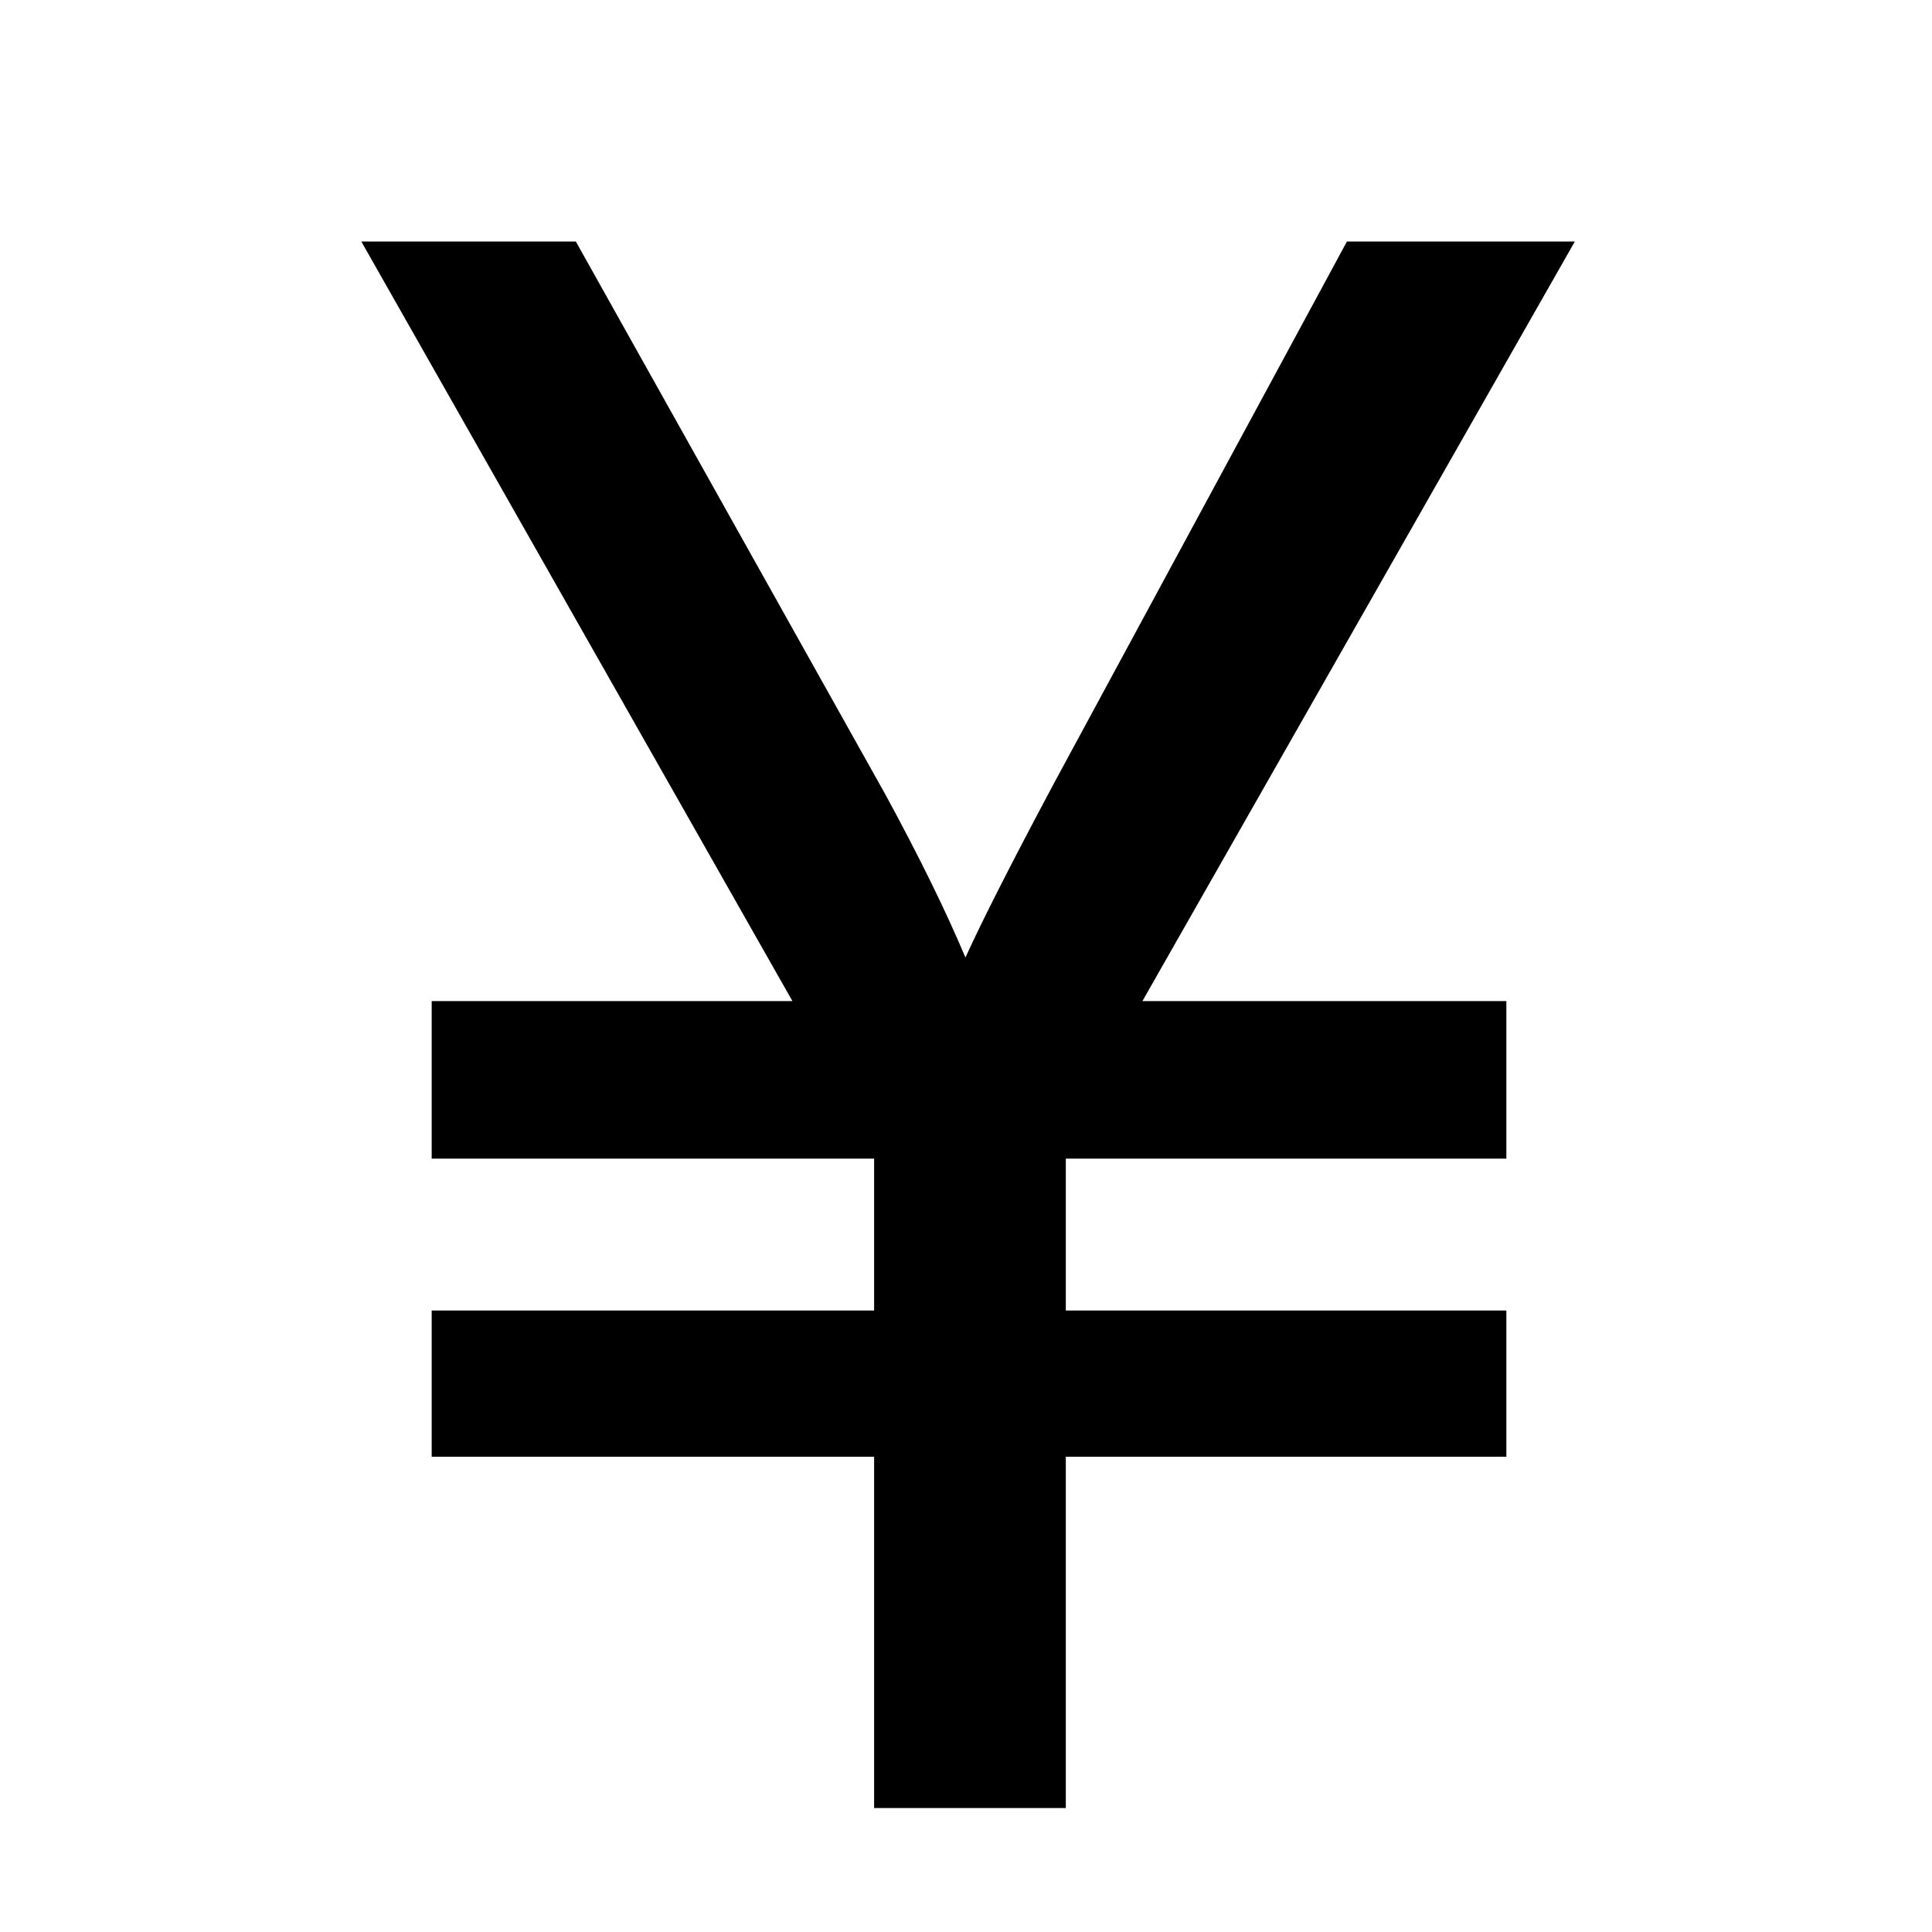
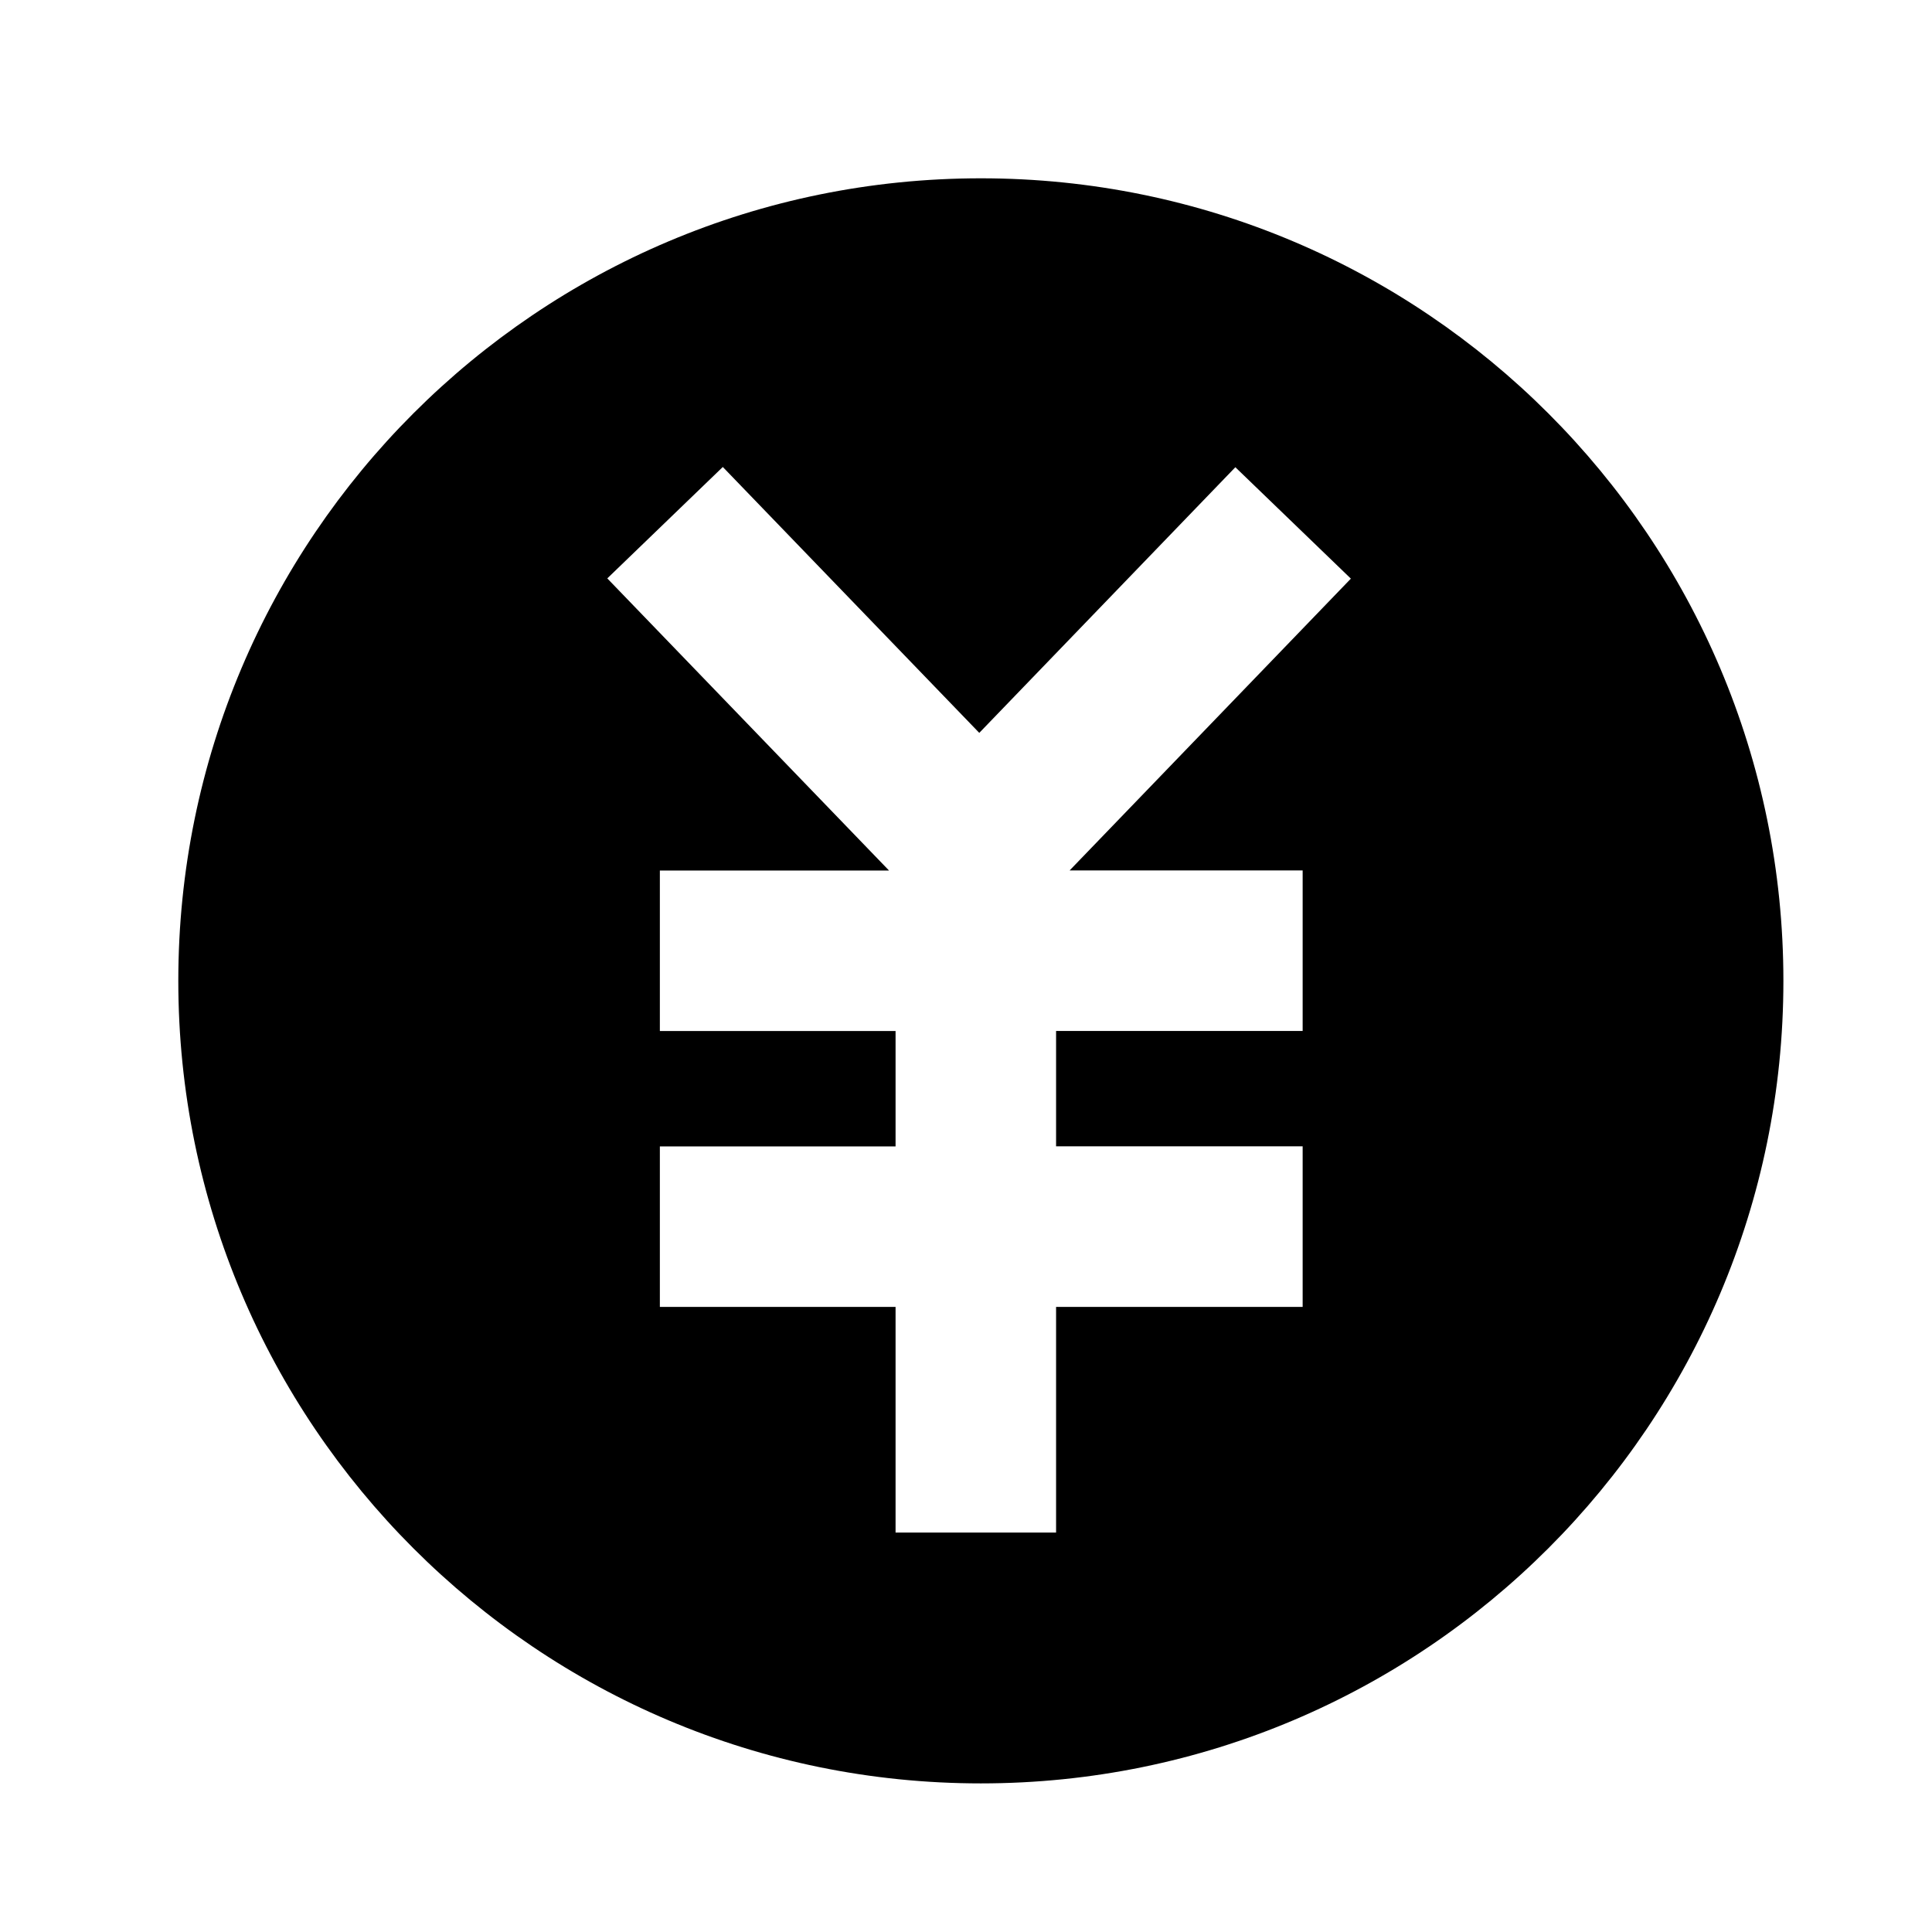
- <svg xmlns="http://www.w3.org/2000/svg" t="1579161528911" class="icon" viewBox="0 0 1024 1024" version="1.1" p-id="3047" width="200" height="200">
+ <svg xmlns="http://www.w3.org/2000/svg" t="1593685356560" class="icon" viewBox="0 0 1024 1024" version="1.1" p-id="1422" width="200" height="200">
  <defs>
    <style type="text/css" />
  </defs>
-   <path d="M463.3 958.3V772.1H228.8v-77.5h234.5v-80.5H228.8v-83.5H420L191.5 128h113.7L469 420.6c18.2 33.4 32.4 62.4 42.7 86.9 9-19.8 24.6-50.5 46.8-92.1L713.9 128h120.8L605.5 530.6h192.9v83.5H564.9v80.5h233.5v77.5H564.9v186.2H463.3z" p-id="3048" />
+   <path d="M519.893 945.237c-234.923 0-425.387-190.464-425.387-425.387 0-234.88 190.464-425.344 425.387-425.344 234.88 0 425.344 190.464 425.344 425.387 0 234.88-190.464 425.344-425.387 425.344z m-48.725-483.84H349.739v85.077h124.928v61.141H349.739v85.077h124.928v119.595h85.077v-119.595h130.688V607.573h-130.688v-61.141h130.688v-85.077h-123.52l149.077-154.667-61.227-59.051-135.723 140.8-135.936-140.928-61.227 59.051 149.291 154.795z" p-id="1423" />
</svg>
